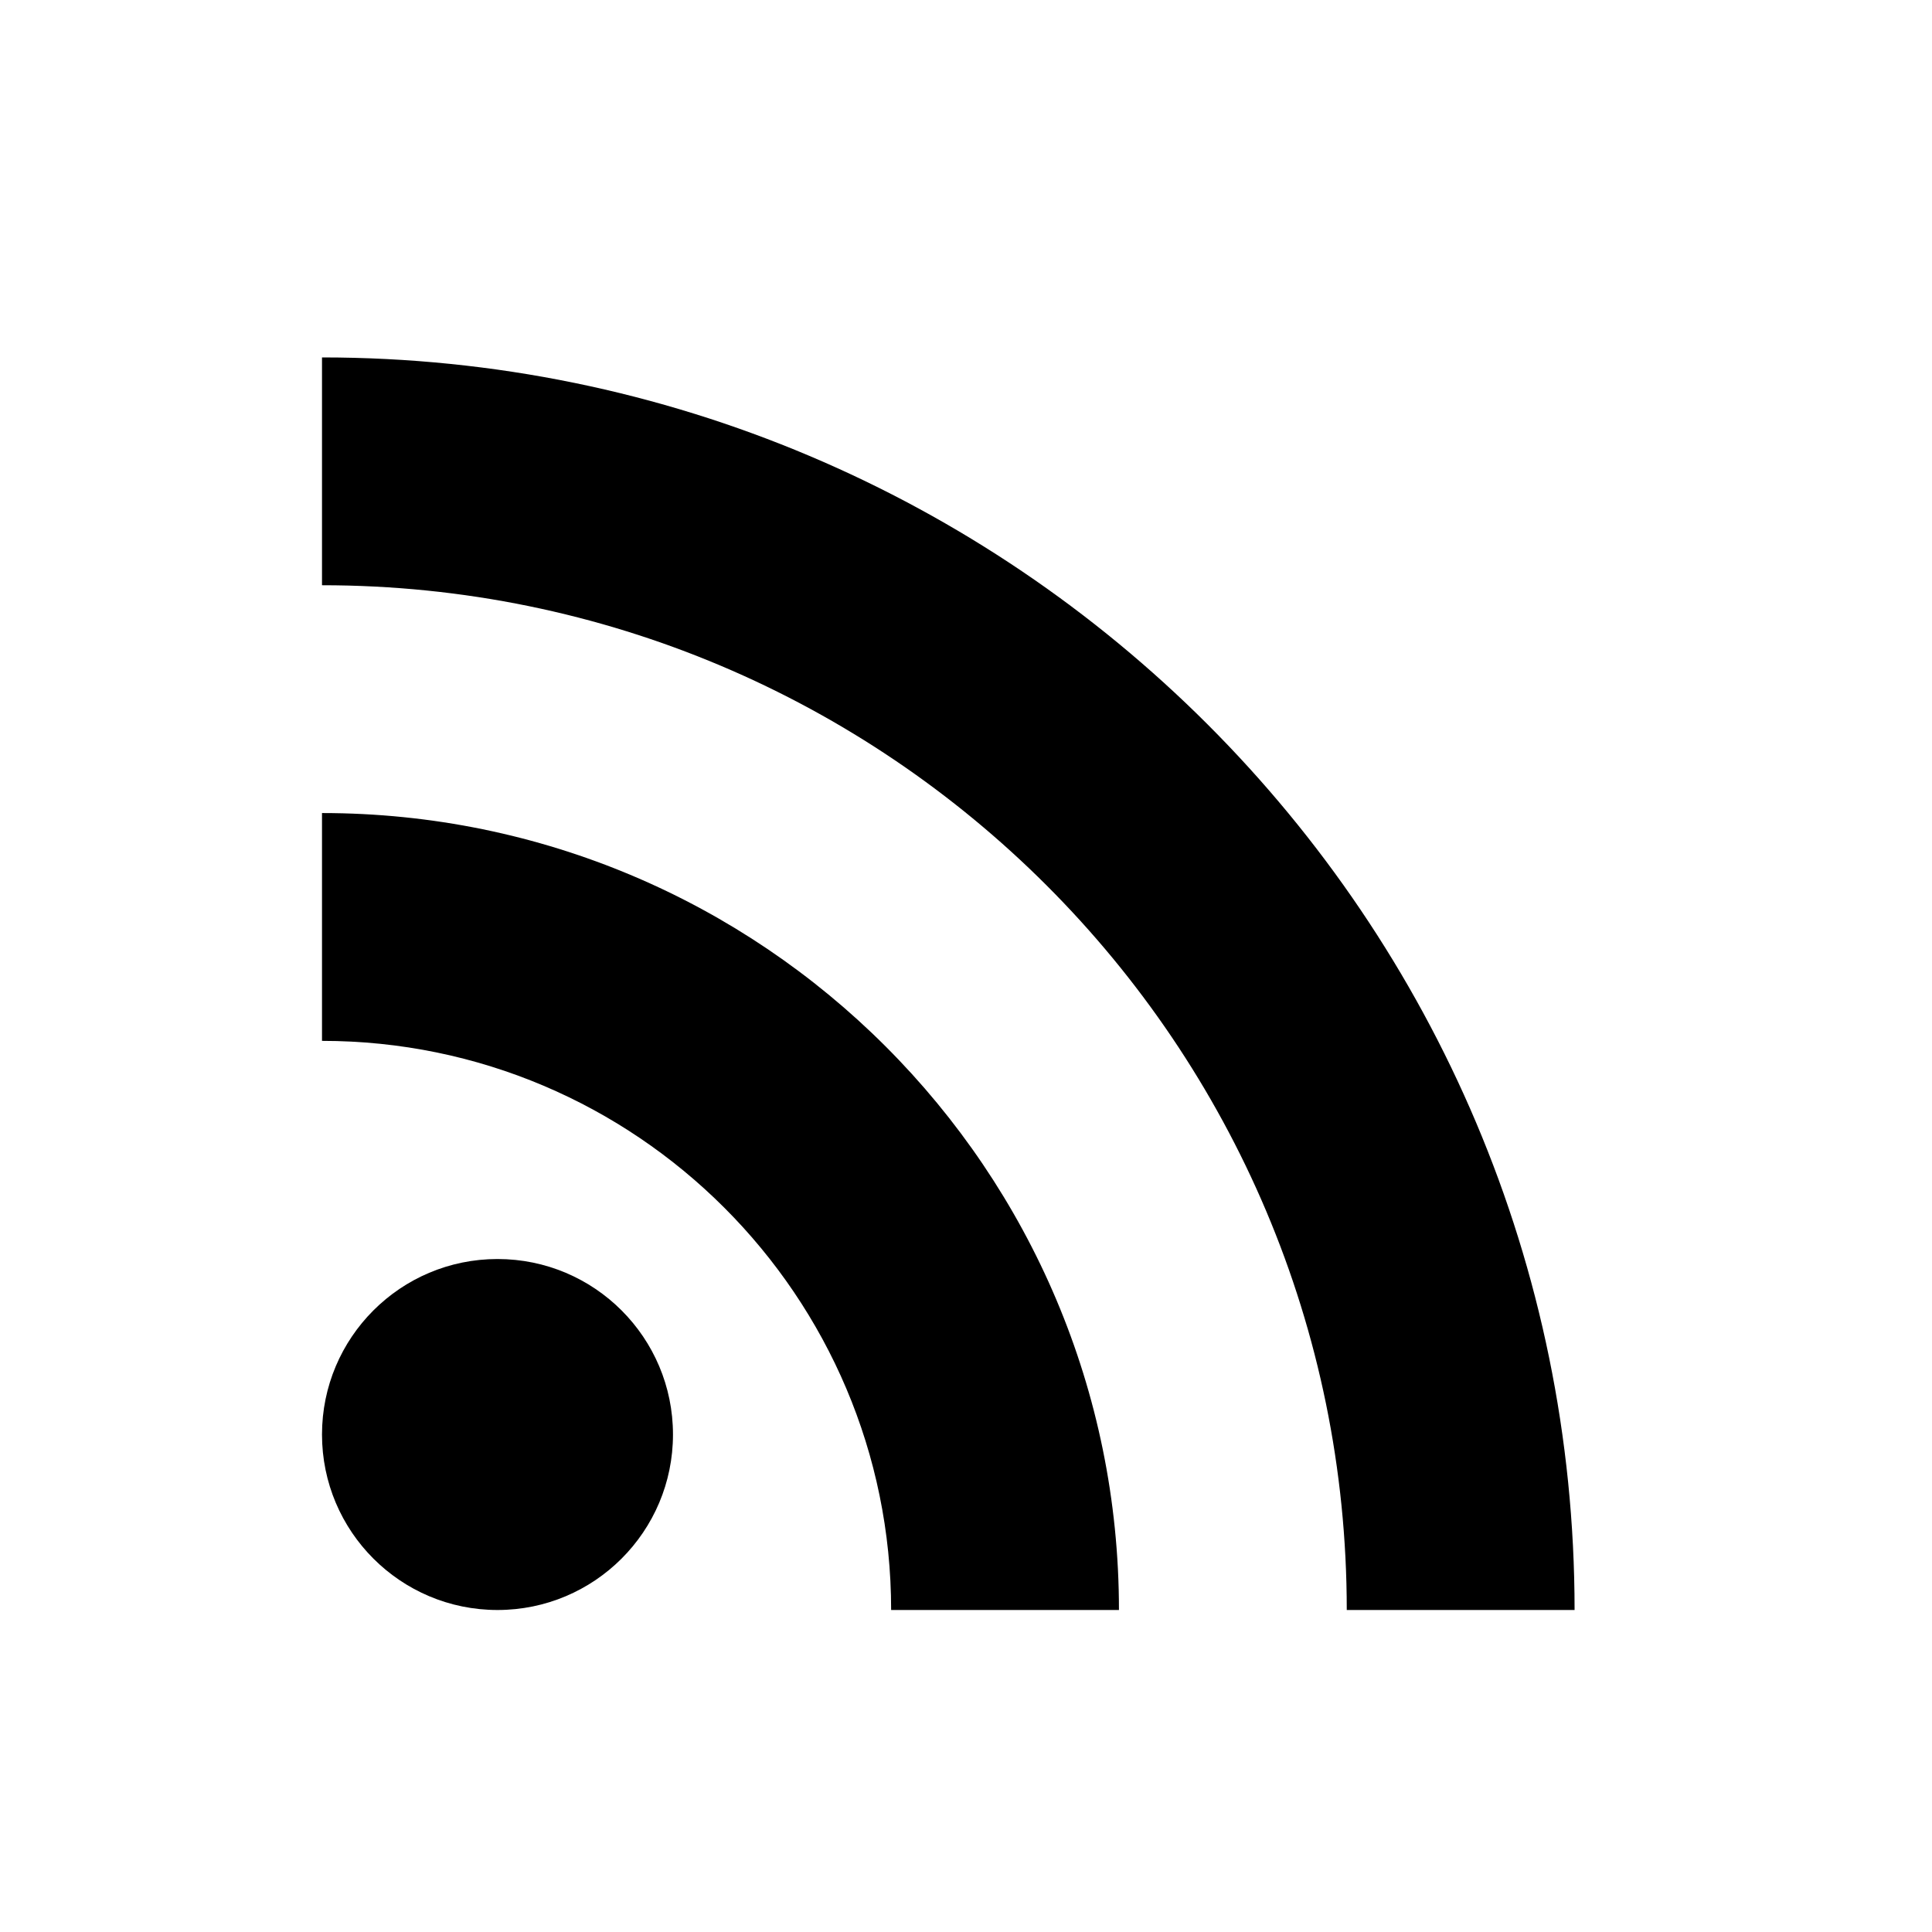
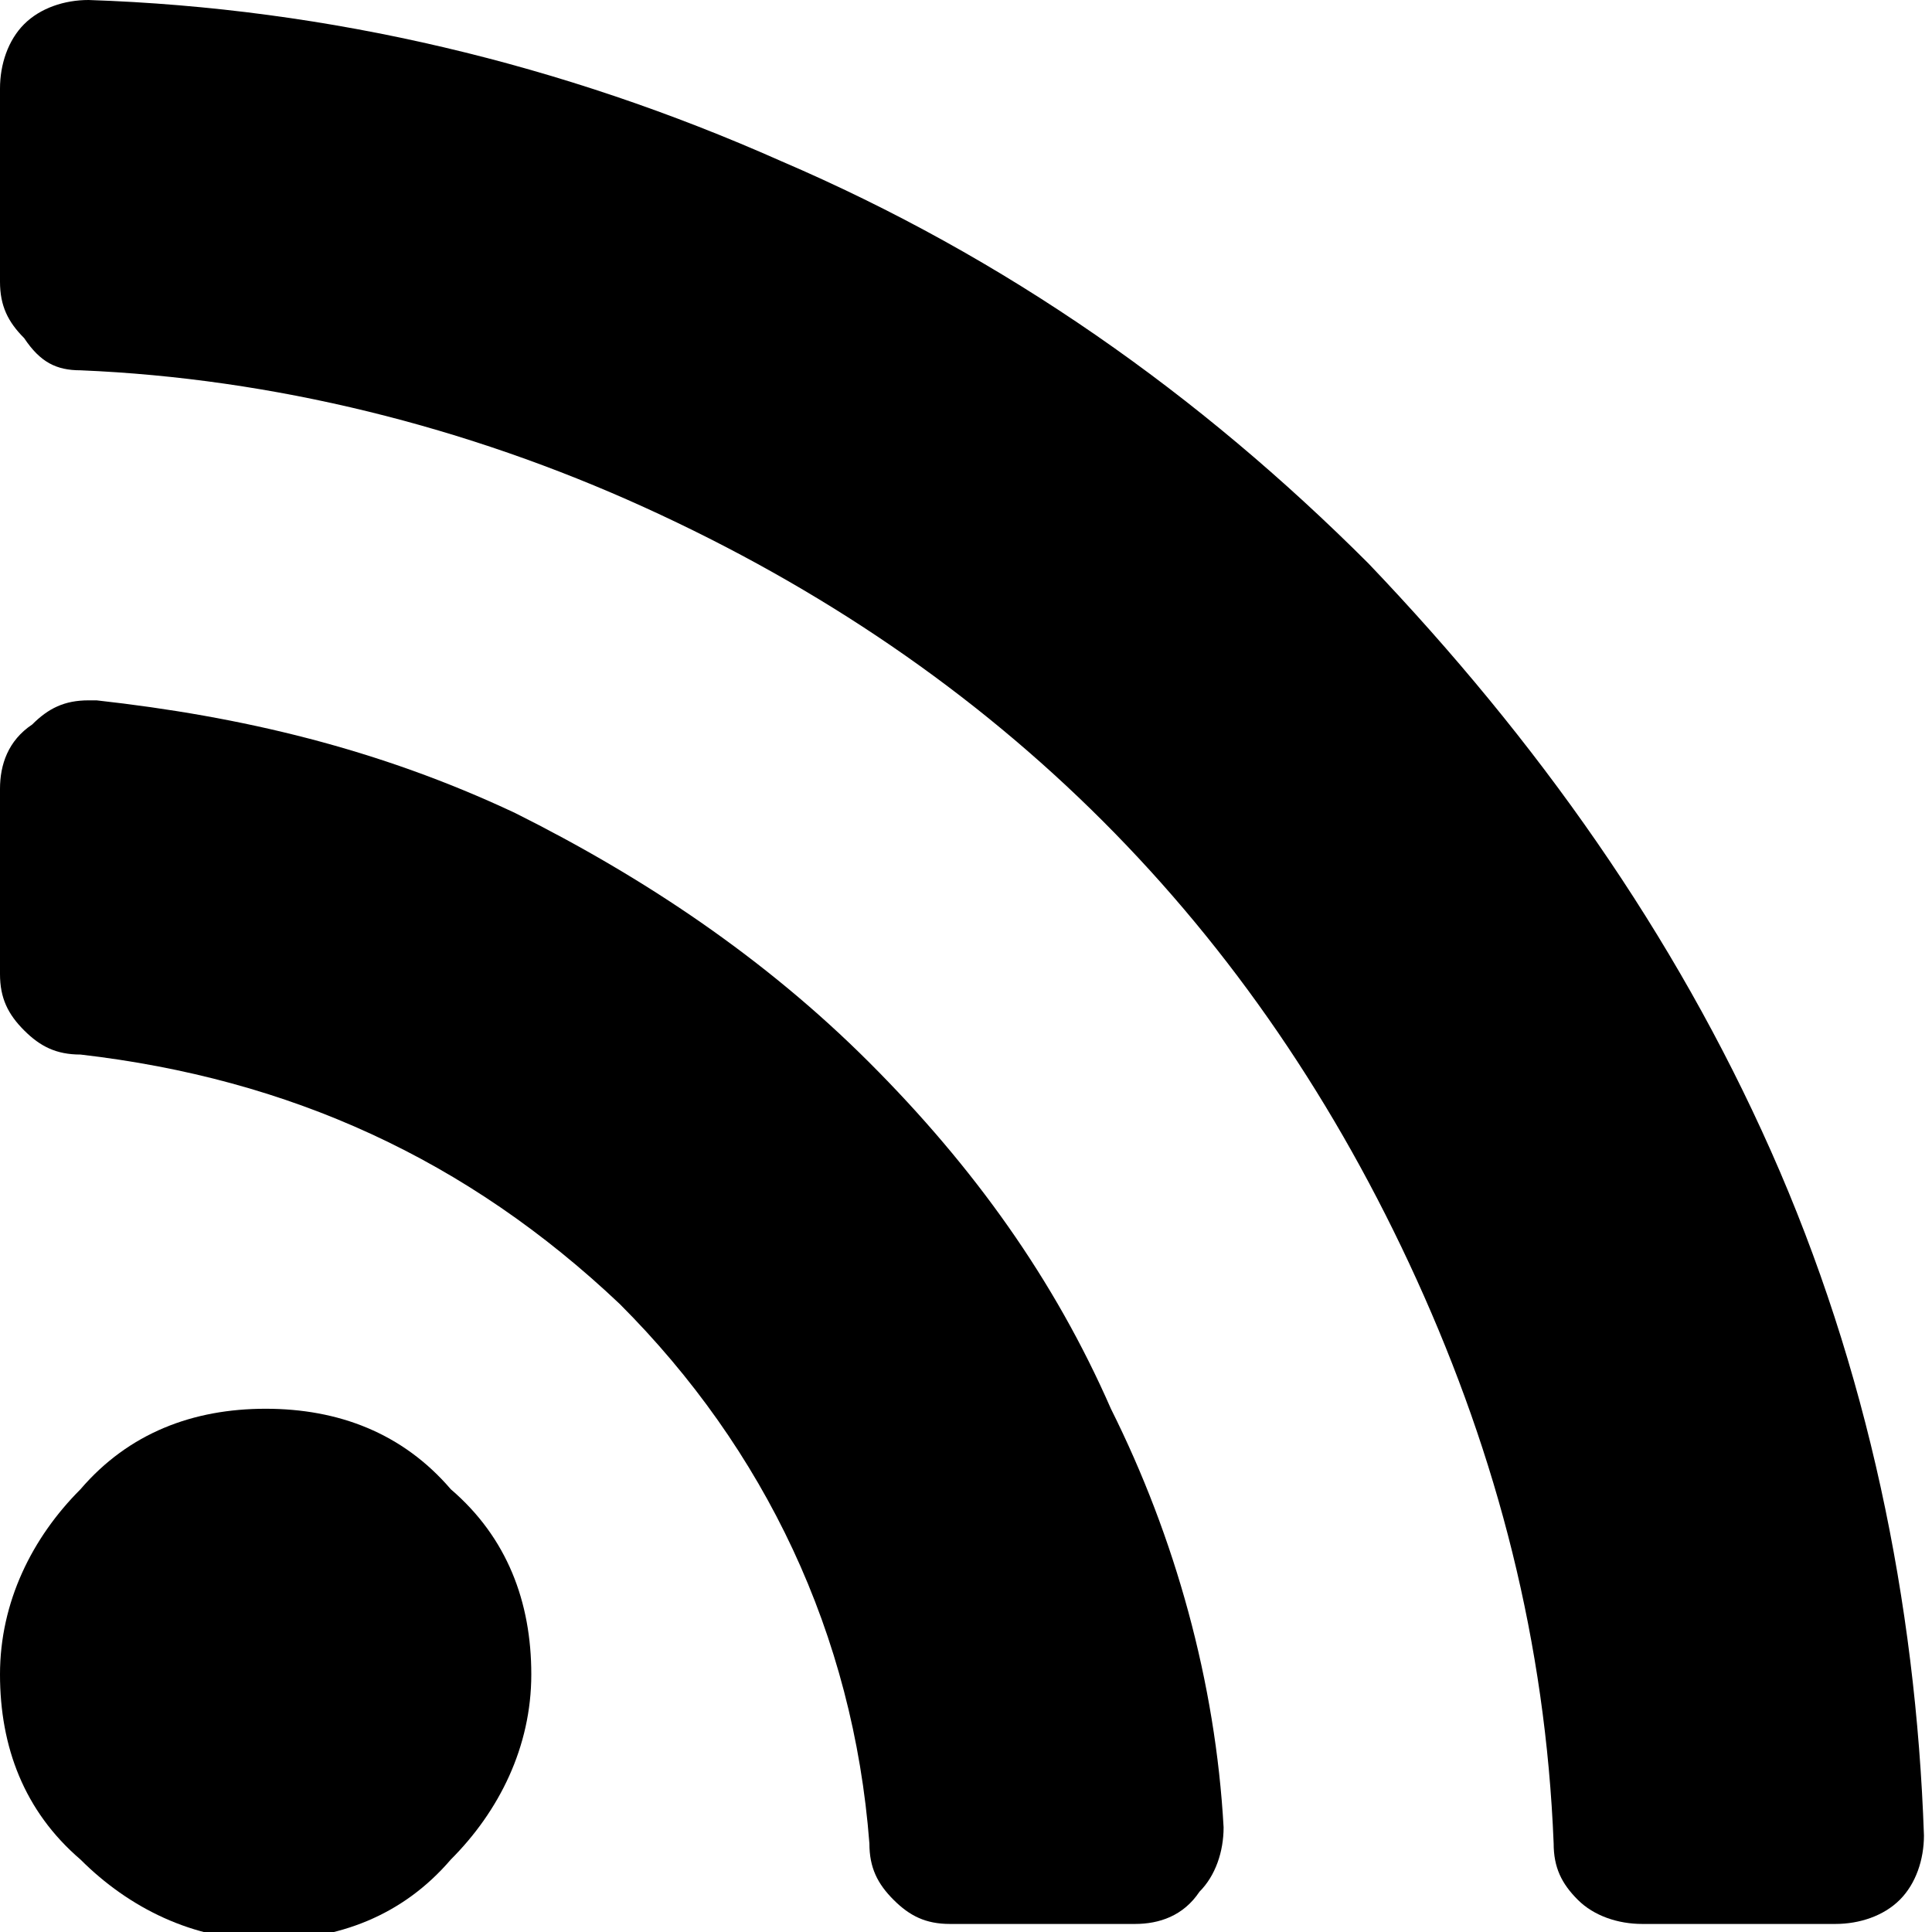
- <svg xmlns="http://www.w3.org/2000/svg" fill="#000000" height="24" viewBox="0 0 24 24" width="24">
-   <path d="M0 0h24v24H0z" fill="none" />
-   <circle cx="6.18" cy="17.82" r="2.18" />
-   <path d="M4 4.44v2.83c7.03 0 12.73 5.7 12.73 12.73h2.83c0-8.59-6.97-15.56-15.56-15.56zm0 5.66v2.83c3.9 0 7.07 3.17 7.07 7.07h2.83c0-5.47-4.43-9.9-9.9-9.9z" />
+ <svg xmlns="http://www.w3.org/2000/svg" fill="#000000" width="24" height="24" version="1.1" id="Layer_1" x="0px" y="0px" viewBox="0 0 24 24" style="enable-background:new 0 0 24 24;" xml:space="preserve">
+   <g>
+     <g>
+       <path d="M3.3,17.5c-0.9,0-1.7,0.3-2.3,1c-0.6,0.6-1,1.4-1,2.3s0.3,1.7,1,2.3c0.6,0.6,1.4,1,2.3,1s1.7-0.3,2.3-1    c0.6-0.6,1-1.4,1-2.3s-0.3-1.7-1-2.3C5,17.8,4.2,17.5,3.3,17.5z" />
+       <path d="M10.8,13.2c-1.3-1.3-2.8-2.3-4.4-3.1C4.7,9.3,3,8.9,1.2,8.7H1.1C0.8,8.7,0.6,8.8,0.4,9C0.1,9.2,0,9.5,0,9.8v2.3    c0,0.3,0.1,0.5,0.3,0.7s0.4,0.3,0.7,0.3c2.6,0.3,4.8,1.3,6.7,3.1c1.8,1.8,2.9,4.1,3.1,6.7c0,0.3,0.1,0.5,0.3,0.7s0.4,0.3,0.7,0.3    h2.3c0.3,0,0.6-0.1,0.8-0.4c0.2-0.2,0.3-0.5,0.3-0.8c-0.1-1.8-0.6-3.6-1.4-5.2C13.1,15.9,12.1,14.5,10.8,13.2z" />
+       <path d="M22,14.3c-1.2-2.7-2.9-5.1-5-7.3c-2.1-2.1-4.5-3.8-7.3-5C7,0.8,4.1,0.1,1.1,0l0,0C0.8,0,0.5,0.1,0.3,0.3S0,0.8,0,1.1v2.4    C0,3.8,0.1,4,0.3,4.2C0.5,4.5,0.7,4.6,1,4.6c2.4,0.1,4.8,0.7,7,1.7s4.1,2.3,5.7,3.9s2.9,3.5,3.9,5.7s1.6,4.5,1.7,7    c0,0.3,0.1,0.5,0.3,0.7c0.2,0.2,0.5,0.3,0.8,0.3h2.4c0.3,0,0.6-0.1,0.8-0.3c0.2-0.2,0.3-0.5,0.3-0.8C23.8,19.9,23.2,17,22,14.3z" />
+     </g>
+   </g>
</svg>
